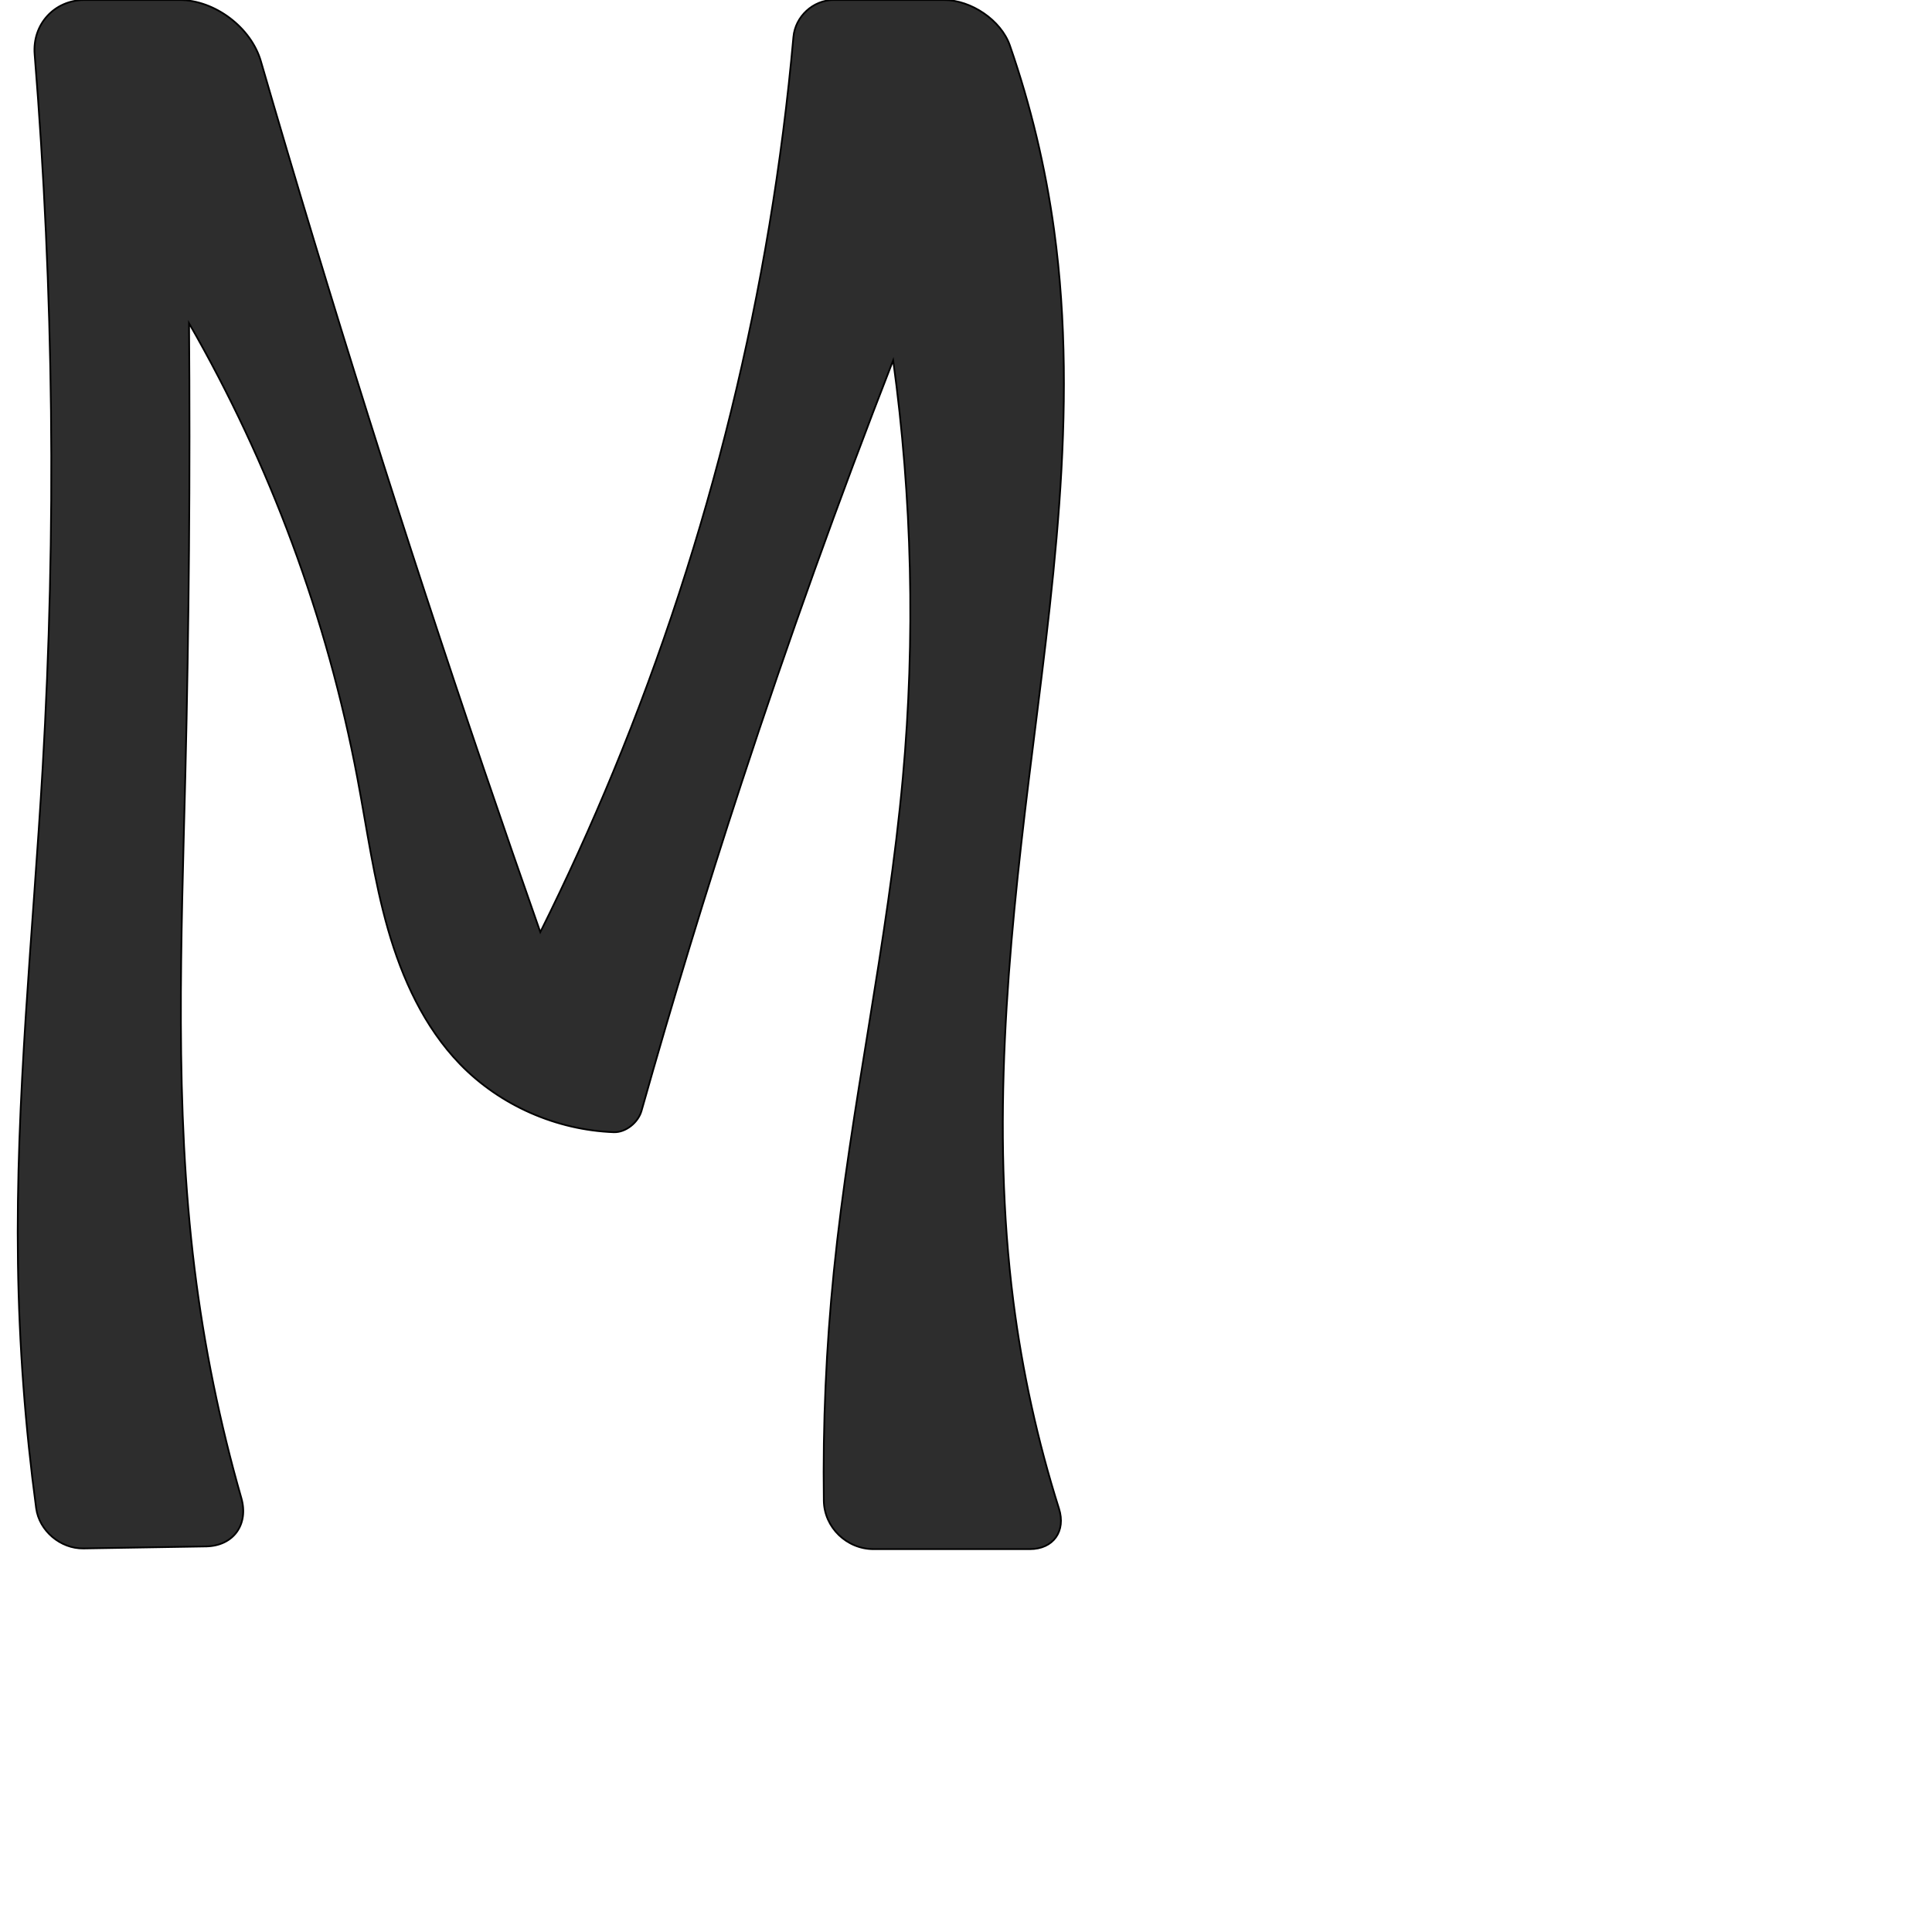
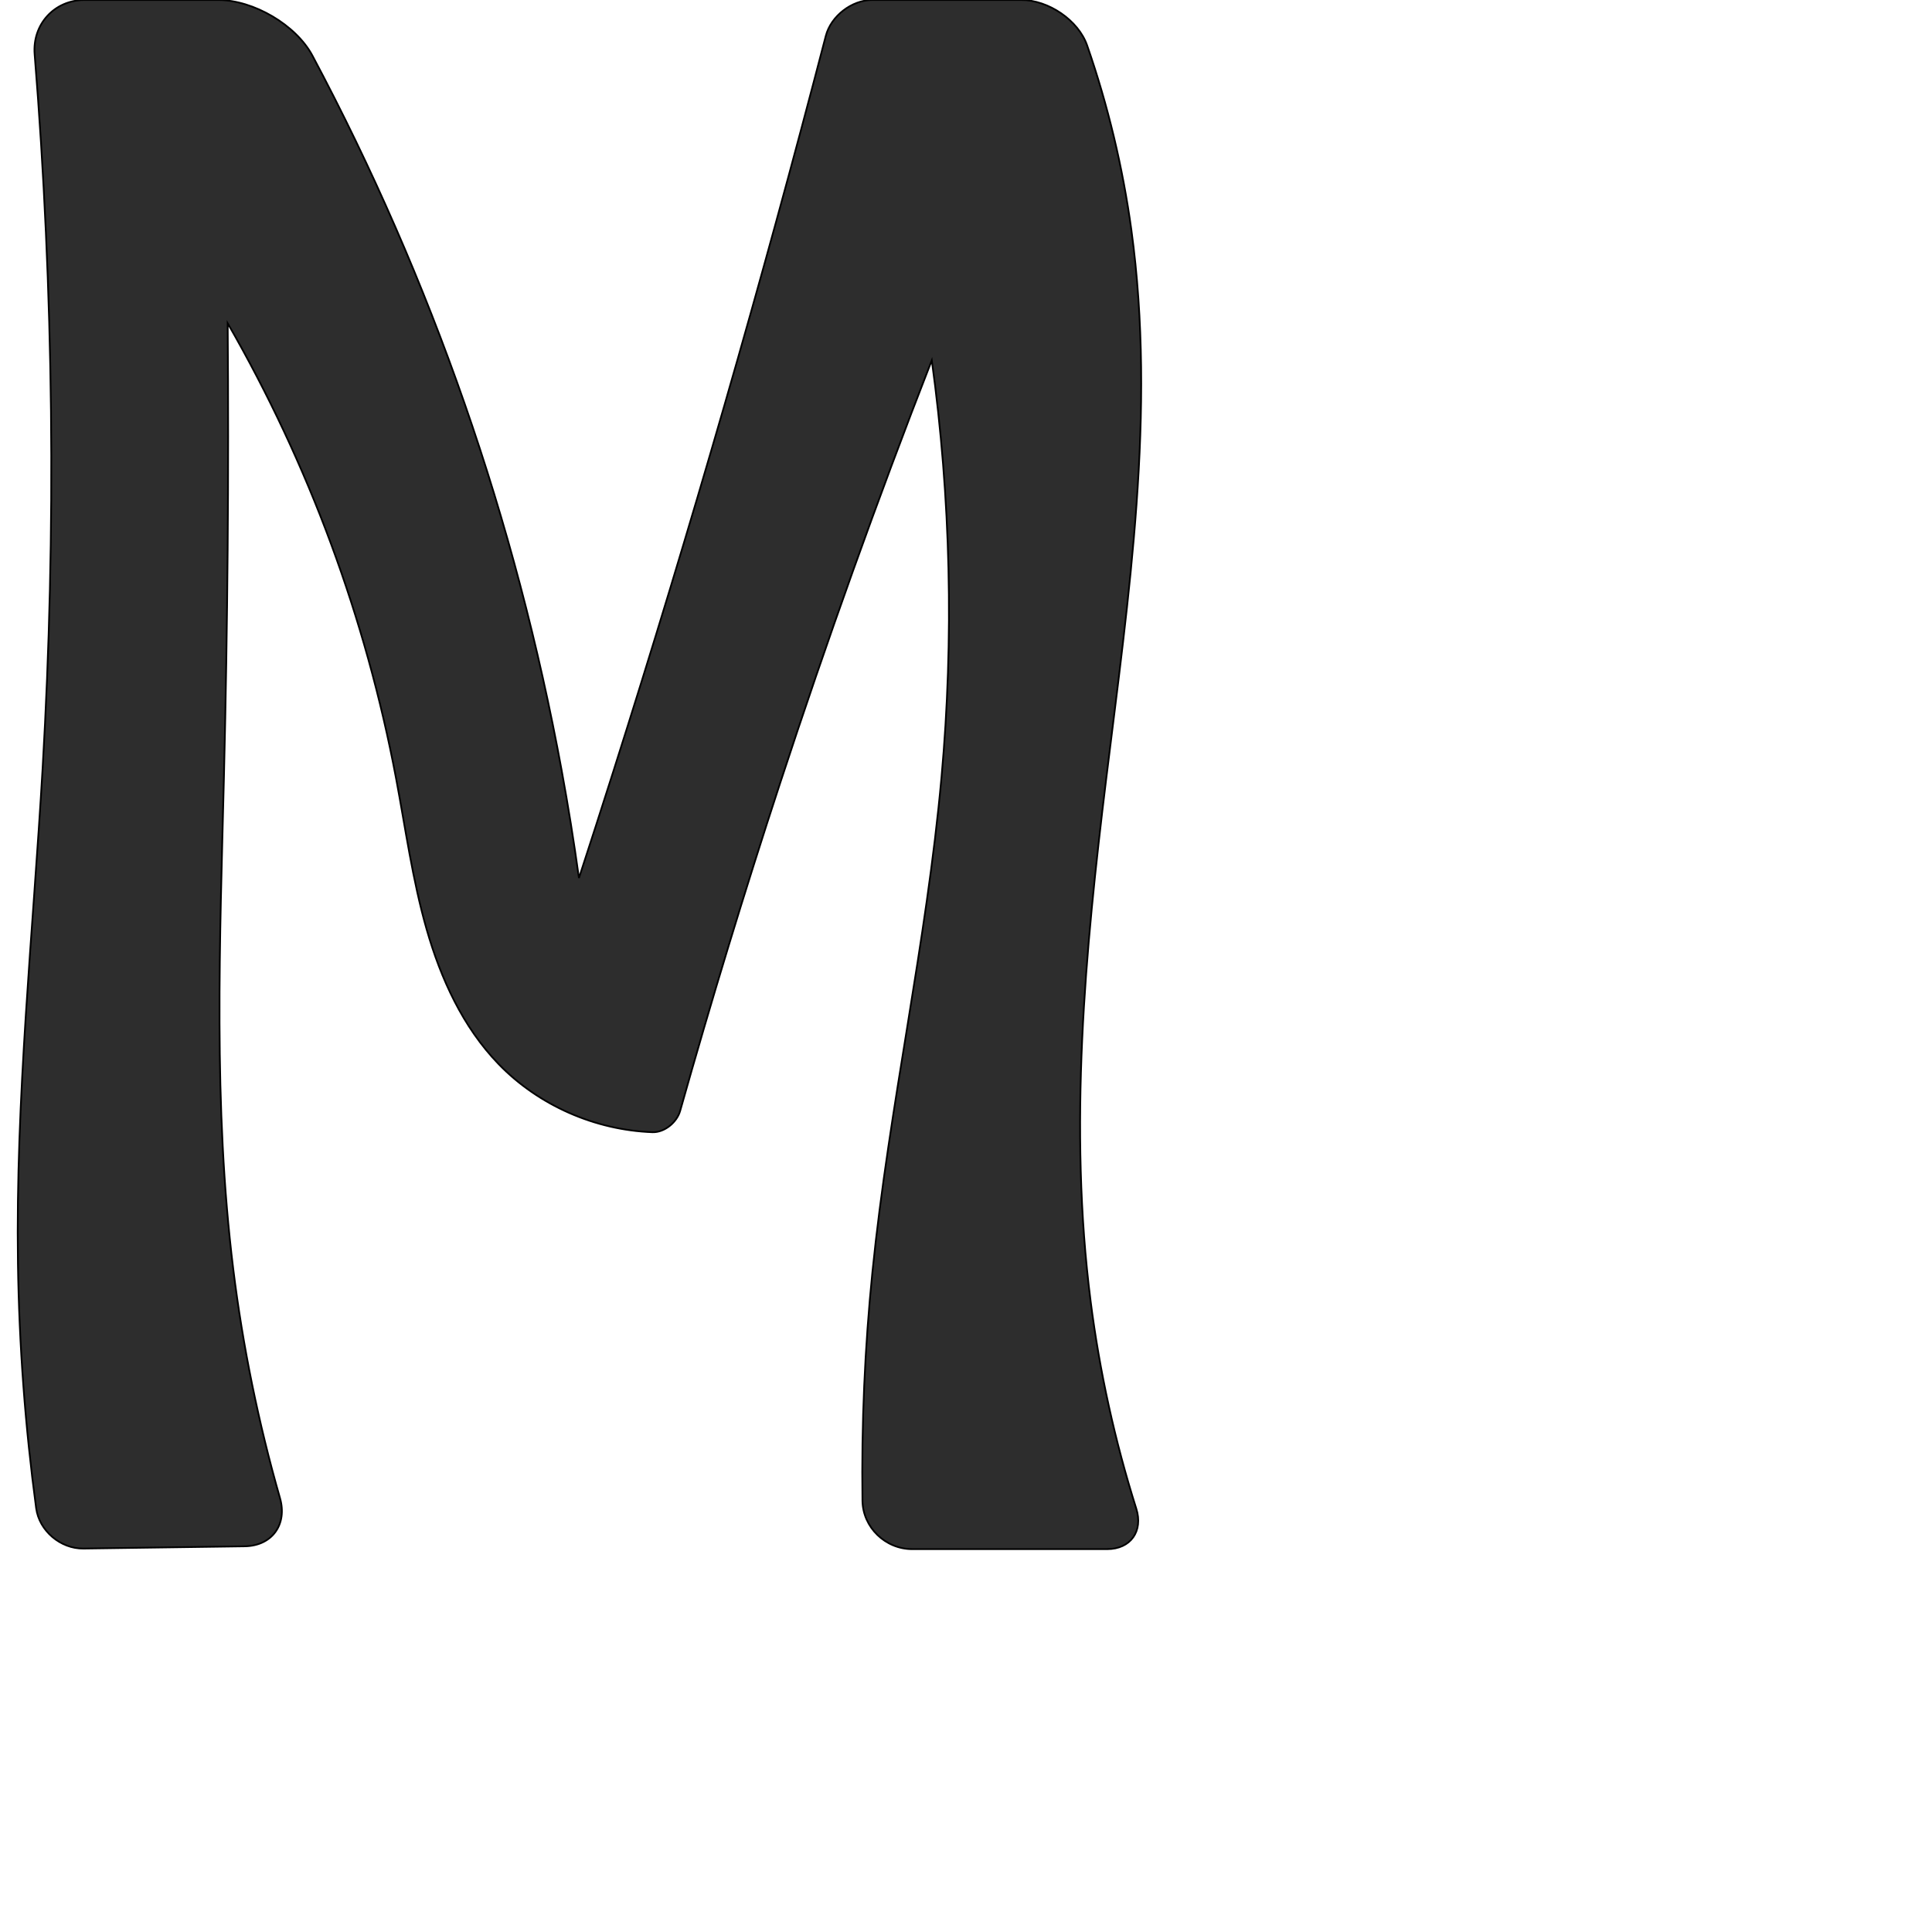
<svg xmlns="http://www.w3.org/2000/svg" xml:space="preserve" width="1000" height="1000" version="1.1" style="clip-rule:evenodd;fill-rule:evenodd;image-rendering:optimizeQuality;shape-rendering:geometricPrecision;text-rendering:geometricPrecision" viewBox="0 0 1000 1000" id="svg10">
  <defs id="defs4">
    <style type="text/css" id="style2">
   
    .fil0 {fill:#EF7F1A;fill-rule:nonzero}
   
  </style>
  </defs>
-   <path style="clip-rule:evenodd;fill:#2d2d2d;fill-rule:nonzero;stroke:#000000;stroke-width:0.897px;stroke-linecap:butt;stroke-linejoin:miter;stroke-opacity:1;image-rendering:optimizeQuality;shape-rendering:geometricPrecision;text-rendering:geometricPrecision" d="m 106.635,800.426 -63.468,1.048 C 31.359,801.67 20.294,792.369 18.717,780.665 13.055,738.65 9.903,696.297 9.285,653.907 8.038,568.297 17.11,482.92 22.07,397.445 29.207,274.433 27.82,150.928 17.928,28.107 16.677,12.577 28.145,-1.3776113e-4 43.725,-1.1580461e-4 l 49.241,6.9393942e-5 C 111.154,-2.0778764e-5 129.949,14.177 135.021,31.644 170.811,154.894 209.394,277.333 250.73,398.834 c 9.5,27.925 19.146,55.8 28.937,83.624 13.53,-27.18 26.107,-54.835 37.701,-82.896 C 367.417,278.422 398.98,149.667 410.673,19.119 411.618,8.567 420.831,0 431.426,0 h 57.297 c 13.884,0 29.431,10.415 33.985,23.529 10.758,30.981 18.444,63.029 22.892,95.522 12.887,94.127 -1.432,189.55 -13.001,283.848 -11.018,89.809 -19.542,180.842 -8.093,270.596 4.642,36.39 12.561,72.361 23.62,107.339 3.688,11.663 -2.859,20.994 -15.092,20.994 h -80.893 c -13.857,0 -25.545,-11.226 -25.733,-25.081 -0.536,-39.619 1.196,-79.269 5.189,-118.69 8.678,-85.678 27.989,-170.048 35.728,-255.816 6.479,-71.794 4.787,-144.322 -5.032,-215.736 -28.158,72.202 -54.335,145.176 -78.492,218.814 -18.428,56.174 -35.68,112.734 -51.742,169.63 -1.702,6.03 -8.148,11.309 -14.407,11.078 -29.662,-1.097 -58.846,-13.869 -79.518,-35.216 -18.536,-19.141 -29.966,-44.169 -37.307,-69.783 -7.341,-25.614 -10.909,-52.128 -15.853,-78.31 -15.6,-82.599 -45.188,-162.538 -87.125,-235.389 0.623,78.126 -0.02,156.262 -1.927,234.367 -2.079,85.126 -5.643,170.646 4.808,255.153 4.952,40.041 13.045,79.693 24.173,118.474 3.93,13.696 -4.021,24.867 -18.268,25.102 z" id="path115" />
+   <path style="clip-rule:evenodd;fill:#2d2d2d;fill-rule:nonzero;stroke:#000000;stroke-width:0.897px;stroke-linecap:butt;stroke-linejoin:miter;stroke-opacity:1;image-rendering:optimizeQuality;shape-rendering:geometricPrecision;text-rendering:geometricPrecision" d="m 126.634,800.361 -83.466,1.168 C 31.359,801.694 20.294,792.369 18.717,780.665 13.055,738.65 9.903,696.297 9.285,653.907 8.038,568.297 17.11,482.92 22.07,397.445 29.207,274.433 27.82,150.928 17.928,28.107 16.677,12.577 28.145,-1.4049141e-4 43.725,-1.2190286e-4 l 69.241,8.2611252e-5 C 131.154,-1.7591452e-5 153.205,12.811 161.753,28.864 223.381,144.596 267.079,269.864 290.73,398.834 c 3.388,18.473 6.367,37.02 8.937,55.624 5.971,-18.275 11.872,-36.574 17.701,-54.896 C 357.45,273.579 394.157,146.521 427.437,18.572 430.104,8.318 440.831,0 451.426,0 h 77.297 c 13.884,0 29.431,10.415 33.985,23.529 10.758,30.981 18.444,63.029 22.892,95.522 12.887,94.127 -1.432,189.55 -13.001,283.848 -11.018,89.809 -19.542,180.842 -8.093,270.596 4.642,36.39 12.561,72.361 23.62,107.339 3.688,11.663 -2.859,20.994 -15.092,20.994 l -100.893,0 c -13.857,0 -25.545,-11.226 -25.733,-25.081 -0.536,-39.619 1.196,-79.269 5.189,-118.69 8.678,-85.678 27.989,-170.048 35.728,-255.816 6.479,-71.794 4.787,-144.322 -5.032,-215.736 -28.158,72.202 -54.335,145.176 -78.492,218.814 -18.428,56.174 -35.68,112.734 -51.742,169.63 -1.702,6.03 -8.148,11.309 -14.407,11.078 -29.662,-1.097 -58.846,-13.869 -79.518,-35.216 -18.536,-19.141 -29.966,-44.169 -37.307,-69.783 -7.341,-25.614 -10.909,-52.128 -15.853,-78.31 -15.6,-82.599 -45.188,-162.538 -87.125,-235.389 0.623,78.126 -0.02,156.262 -1.927,234.367 -2.079,85.126 -5.643,170.646 4.808,255.153 4.952,40.041 13.045,79.693 24.173,118.474 3.93,13.696 -4.021,24.838 -18.269,25.037 z" id="path115" />
</svg>
